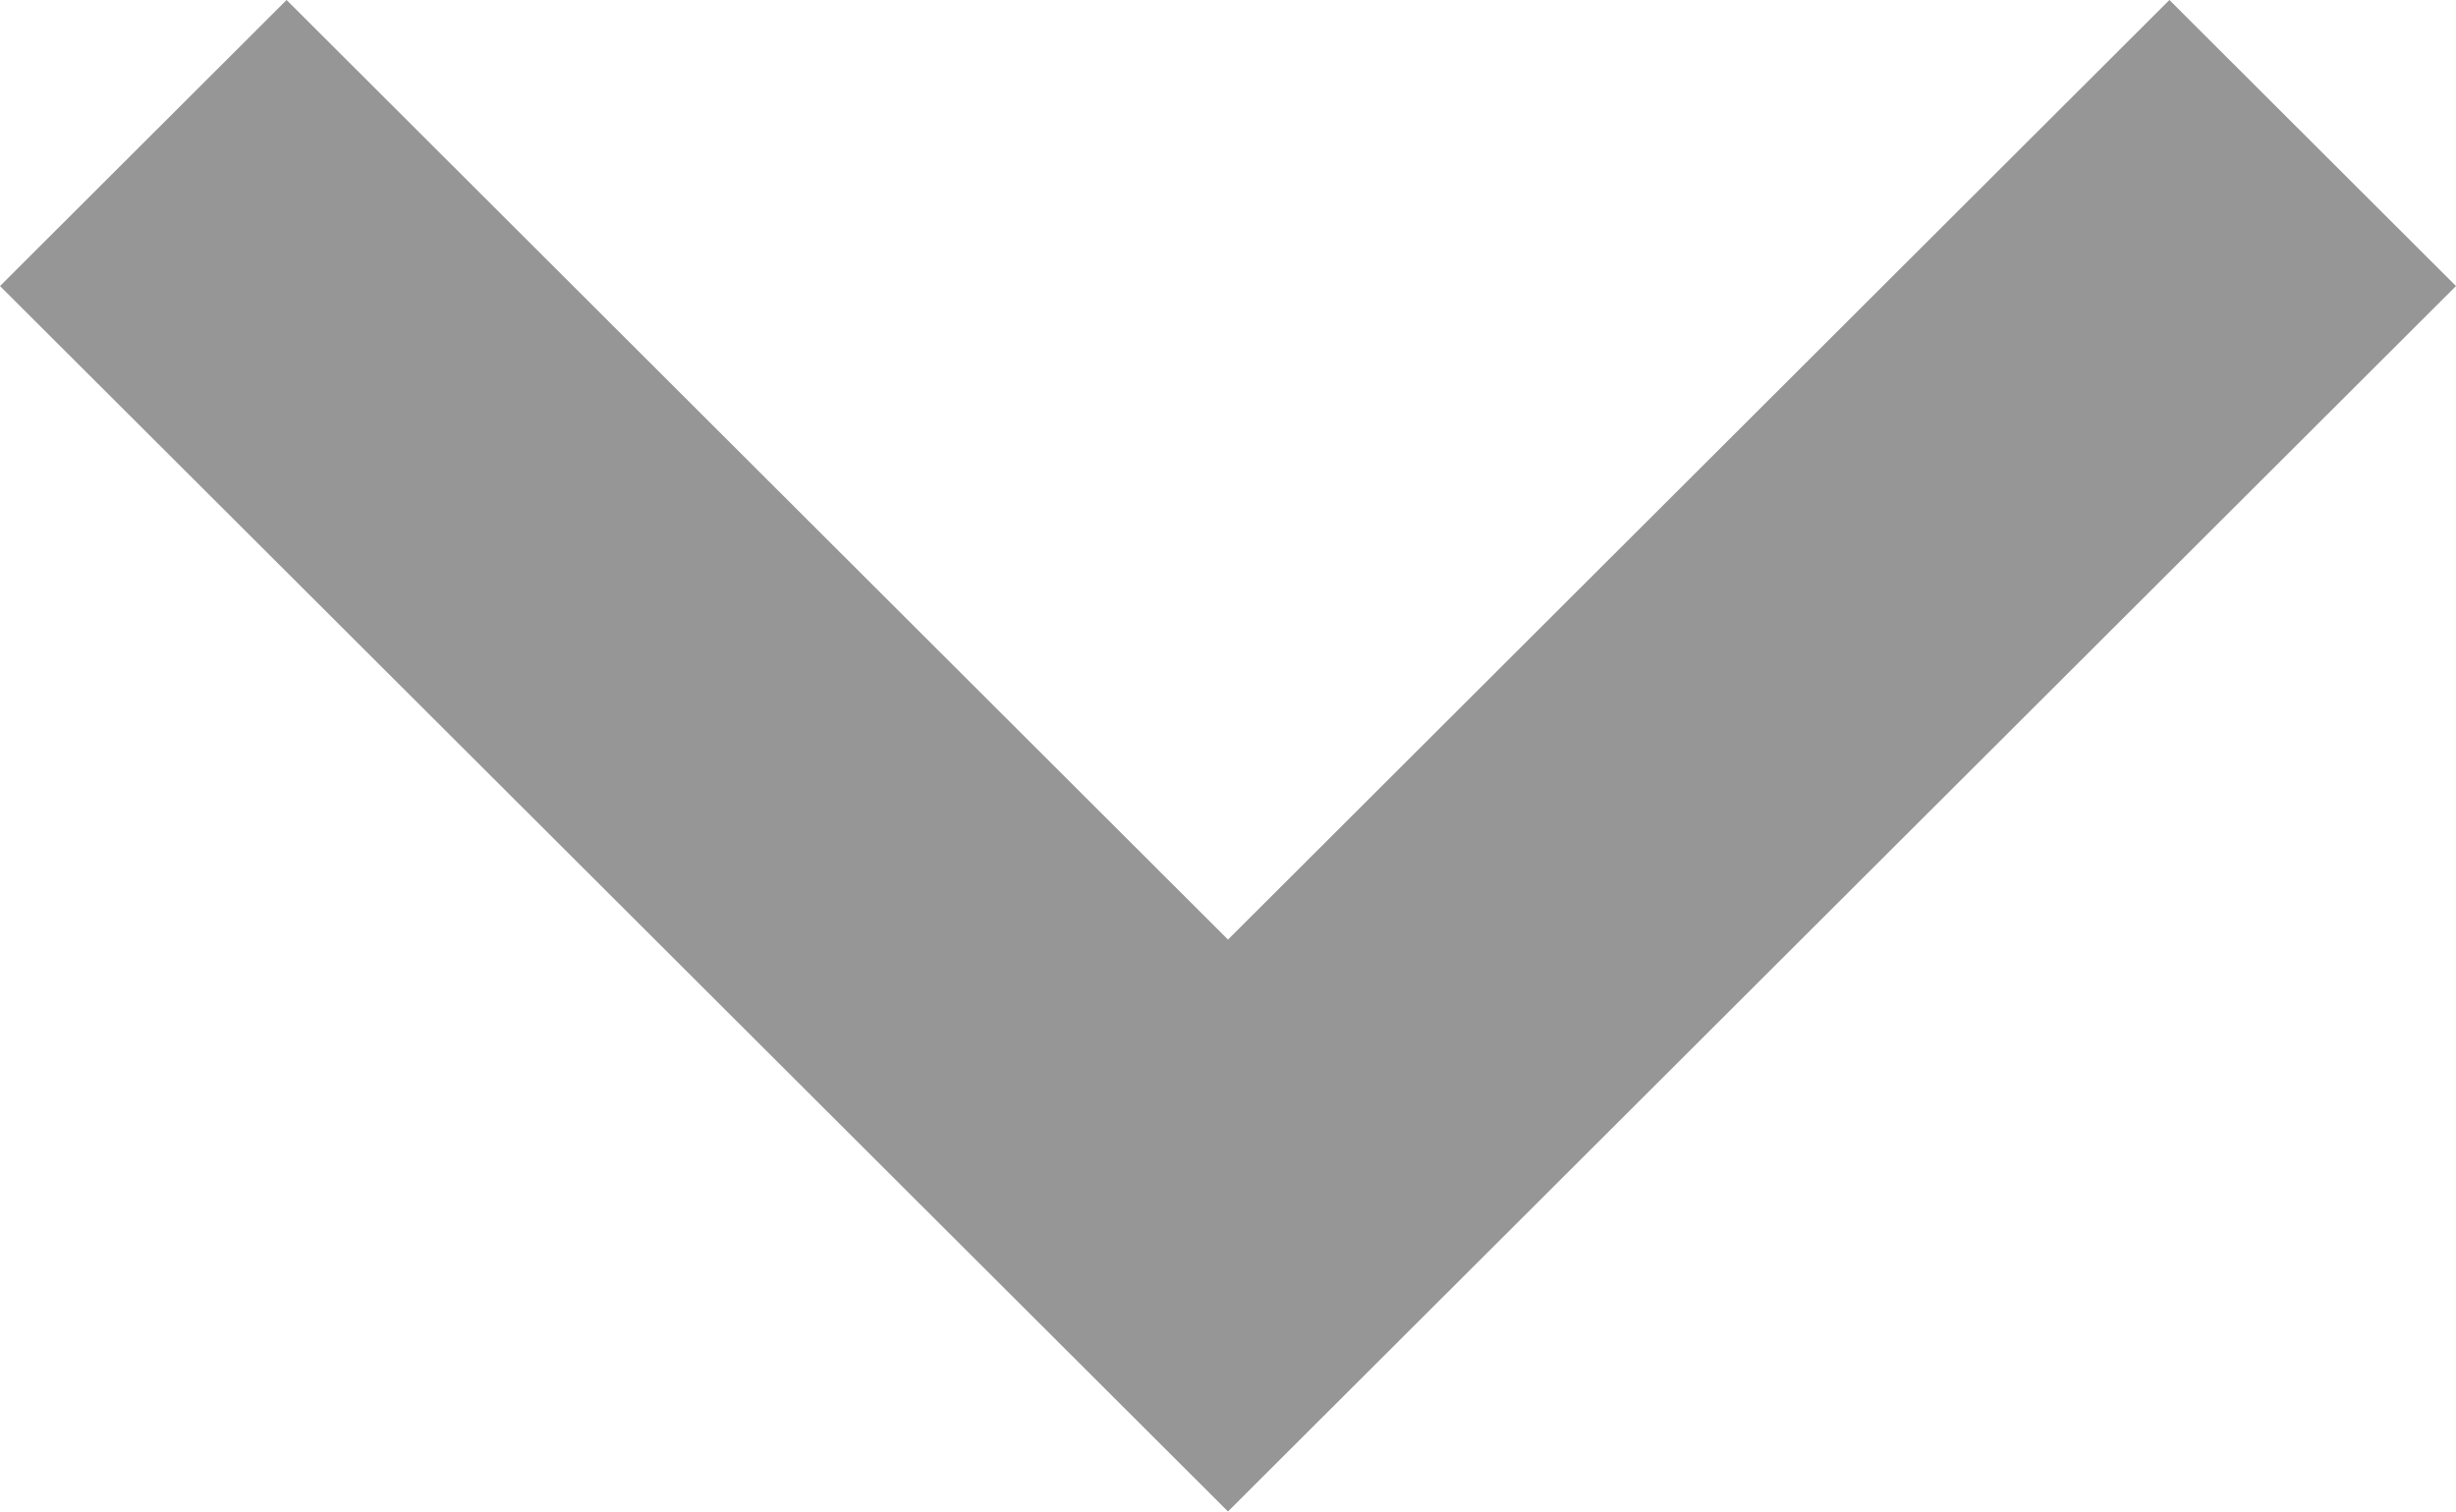
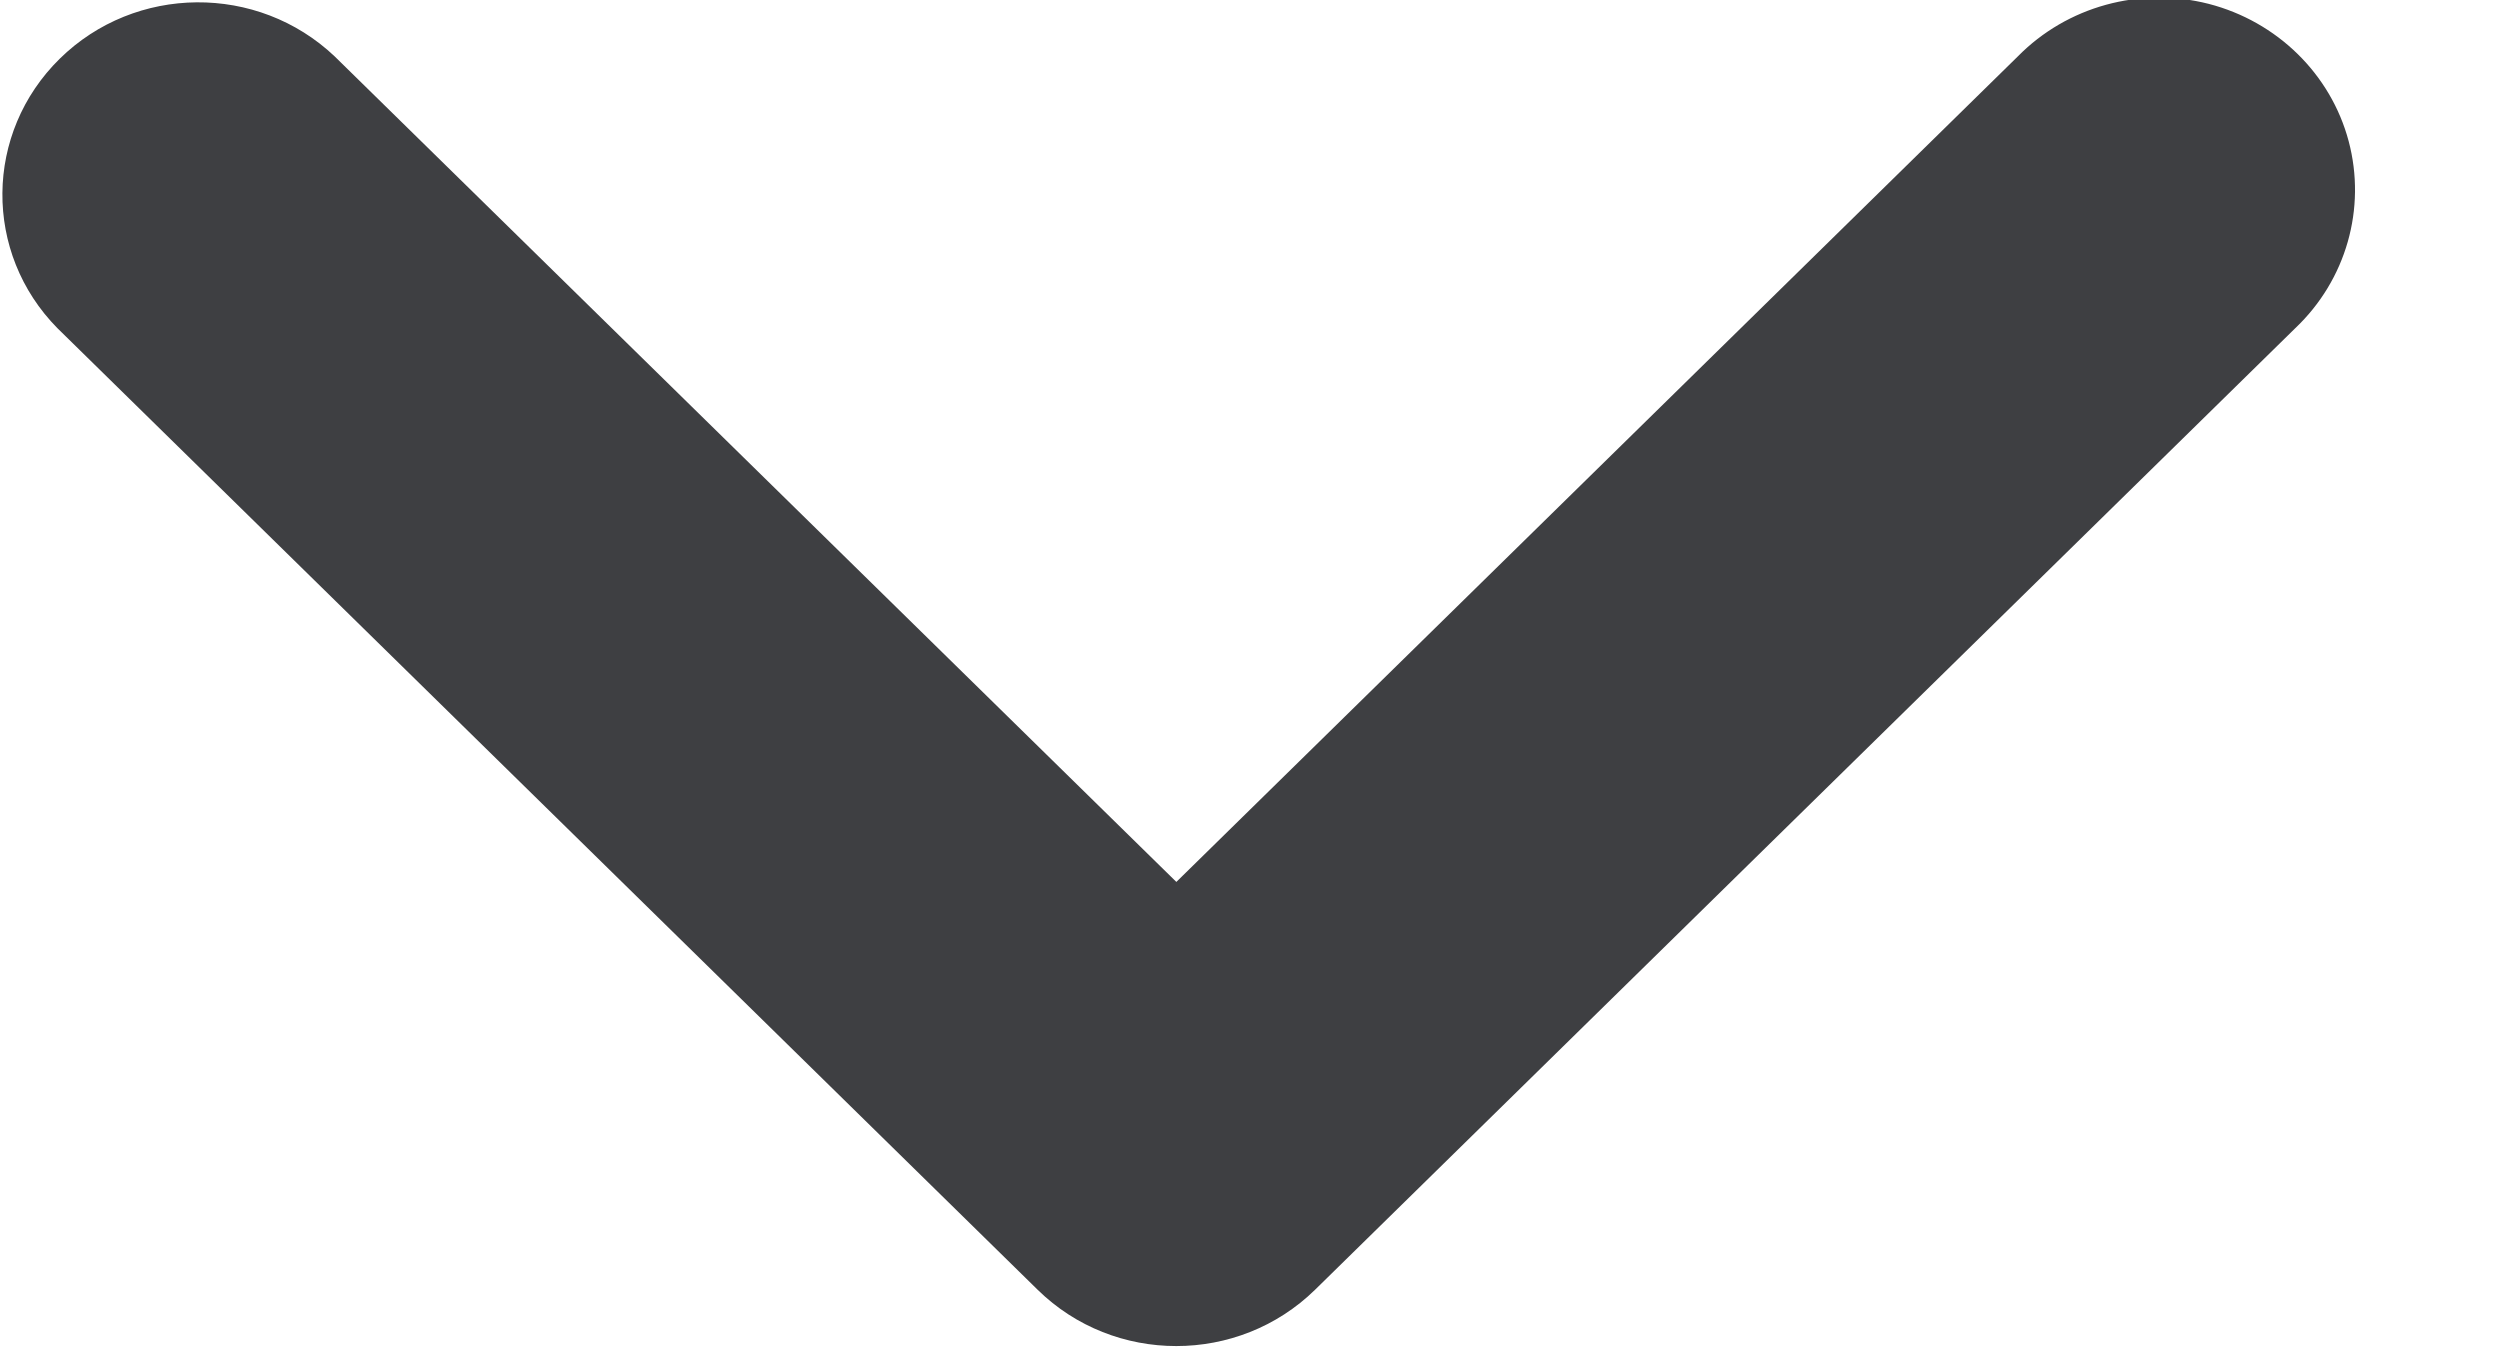
- <svg xmlns="http://www.w3.org/2000/svg" width="13px" height="8px" viewBox="0 0 13 8" version="1.1">
-   <g id="15--Landing-page" stroke="none" stroke-width="1" fill="none" fill-rule="evenodd">
-     <g id="7--FAQ" transform="translate(-1267, -714)" fill="#969696">
-       <g id="Group-3" transform="translate(139, 452)">
-         <g id="Group-5" transform="translate(2, 255)">
-           <polygon id="Shape" points="1137.483 7 1132.5 11.973 1127.517 7 1126 8.514 1132.5 15 1139 8.514" />
+ <svg xmlns="http://www.w3.org/2000/svg" width="13px" height="7px" viewBox="0 0 13 7" version="1.1">
+   <g id="Landing-page" stroke="none" stroke-width="1" fill="none" fill-rule="evenodd">
+     <g id="1.7--Pricing" transform="translate(-1177, -2270)" fill="#3E3F42">
+       <g id="Profitable-Clients" transform="translate(-7, 1977)">
+         <g id="down-arrow" transform="translate(1184, 292)">
+           <path d="M10.493,1.293 L6.117,5.586 L1.74,1.293 C1.34,0.914 0.704,0.919 0.311,1.305 C-0.082,1.691 -0.088,2.315 0.299,2.707 L5.396,7.707 C5.794,8.097 6.439,8.097 6.838,7.707 L11.935,2.707 C12.2,2.456 12.306,2.084 12.213,1.734 C12.12,1.385 11.841,1.112 11.485,1.02 C11.128,0.929 10.749,1.033 10.493,1.293 Z" id="Path" />
        </g>
      </g>
    </g>
  </g>
</svg>
